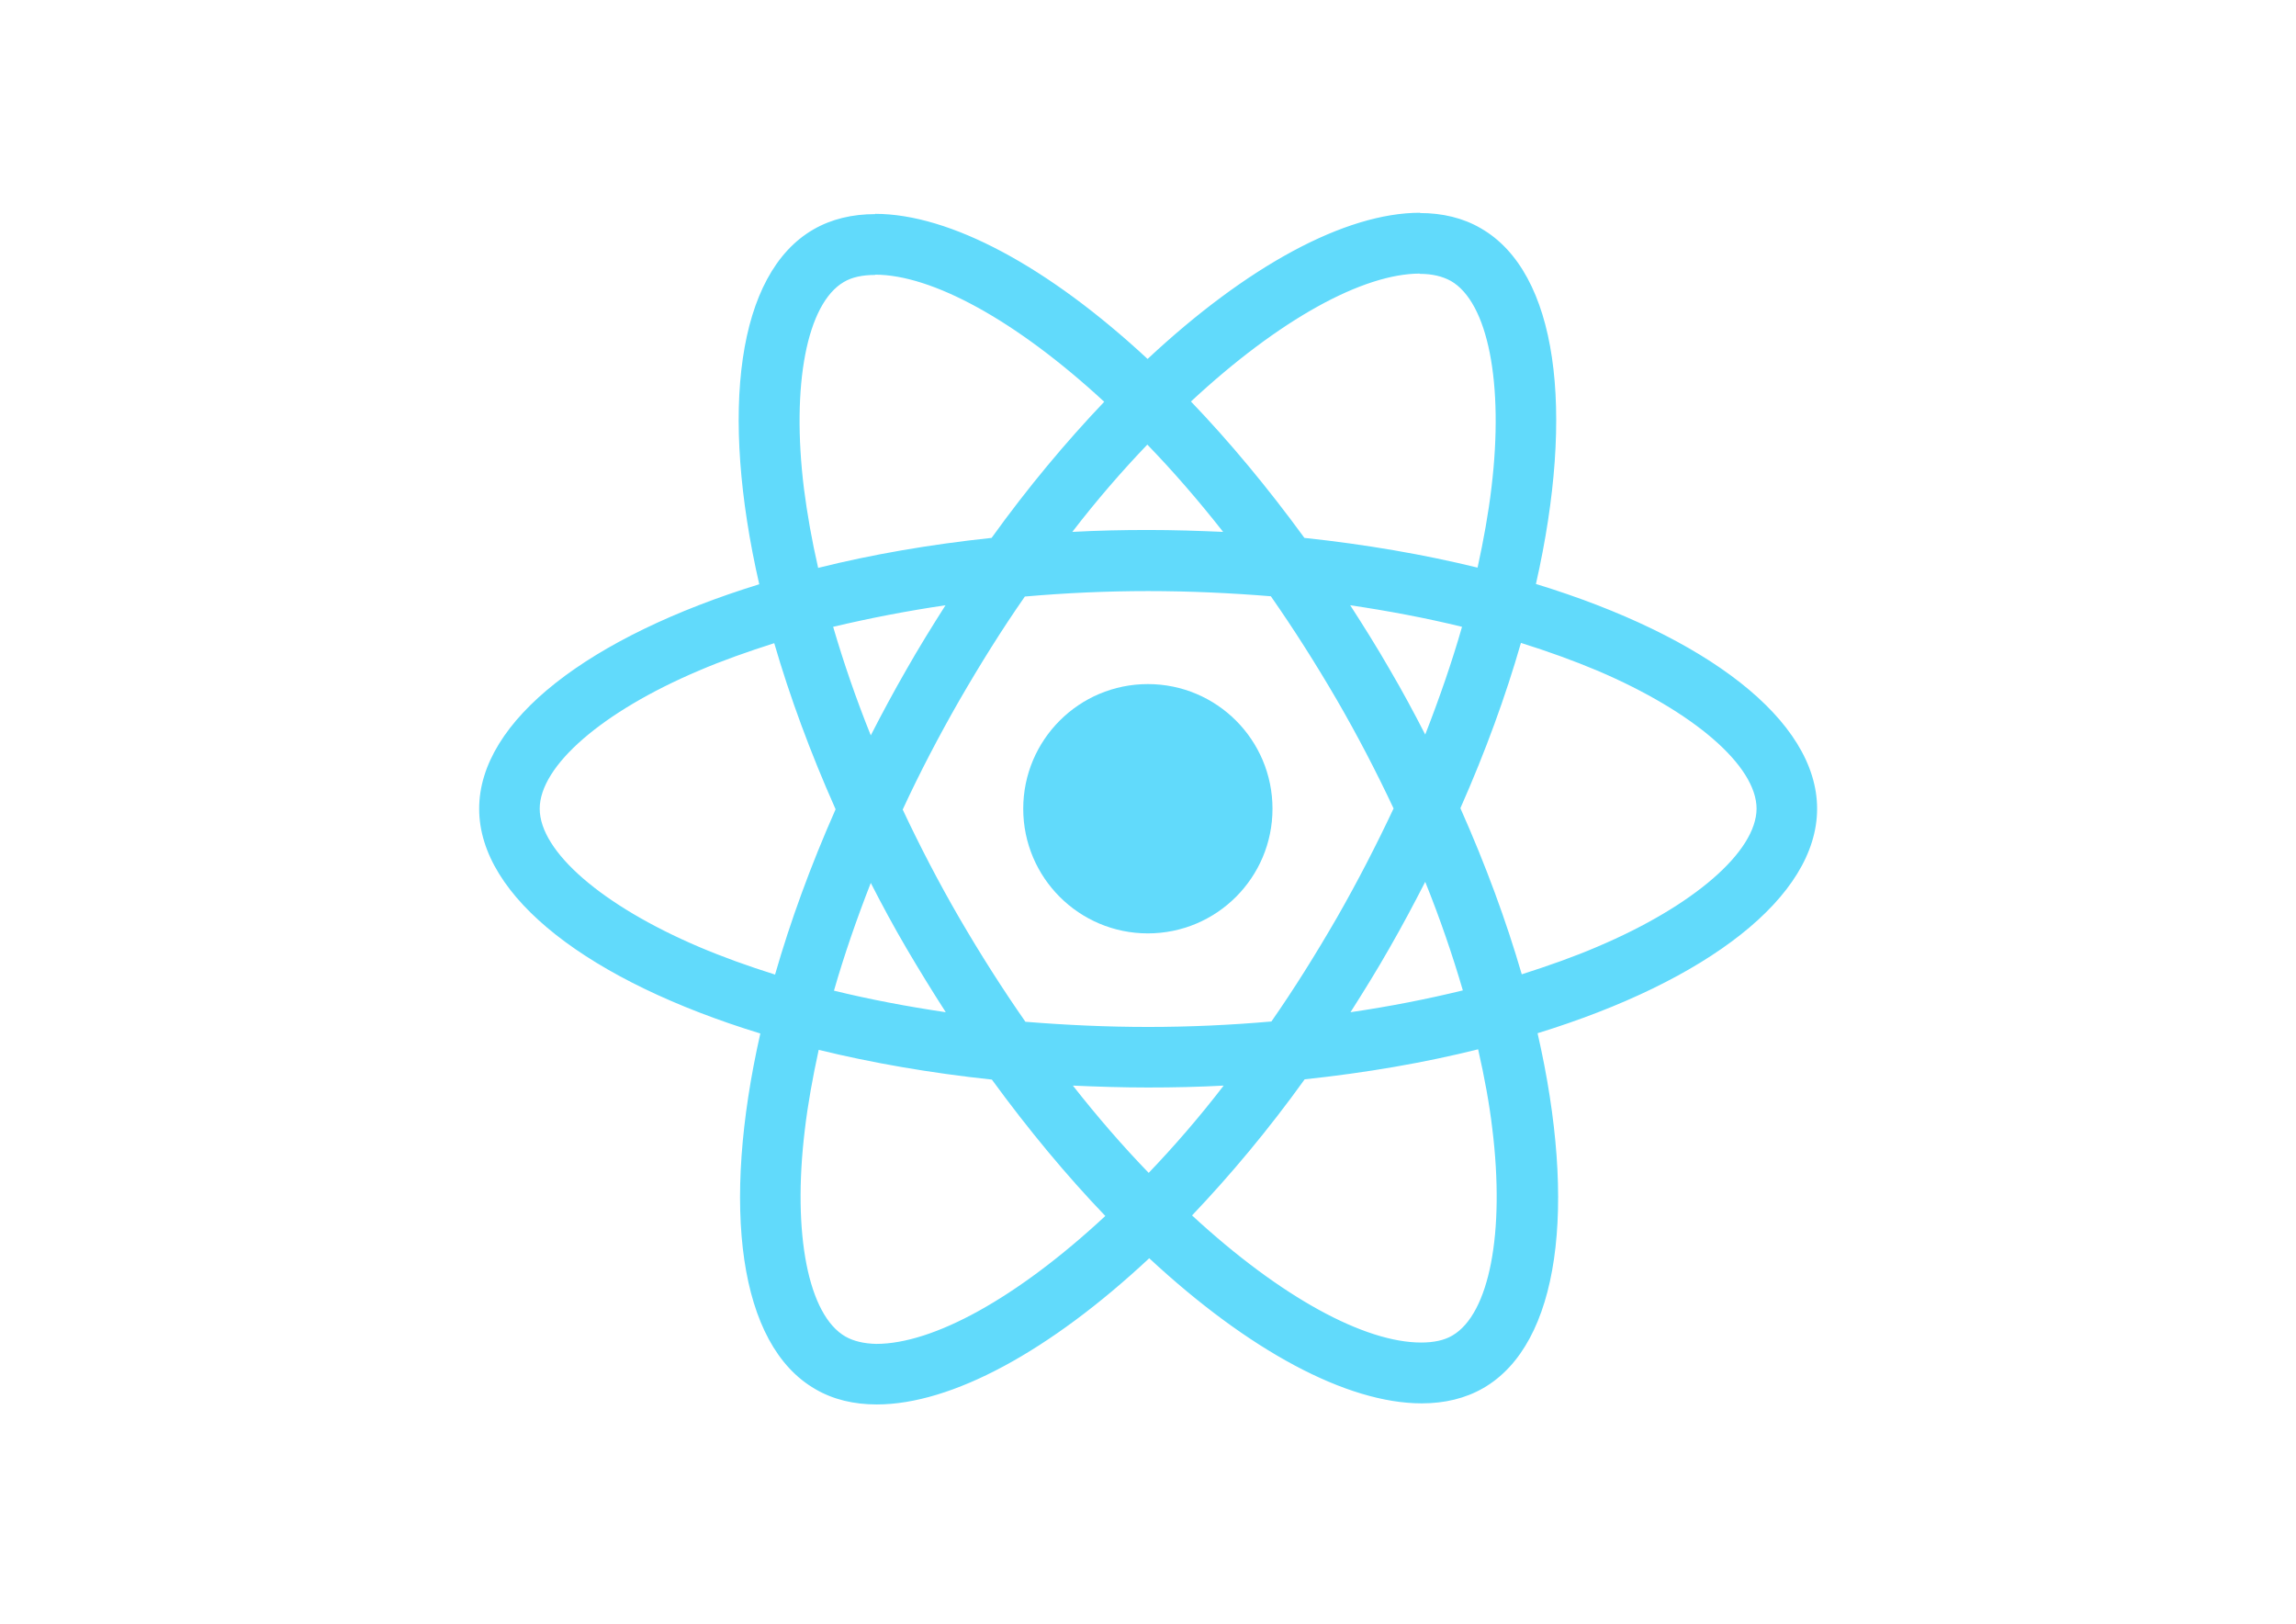
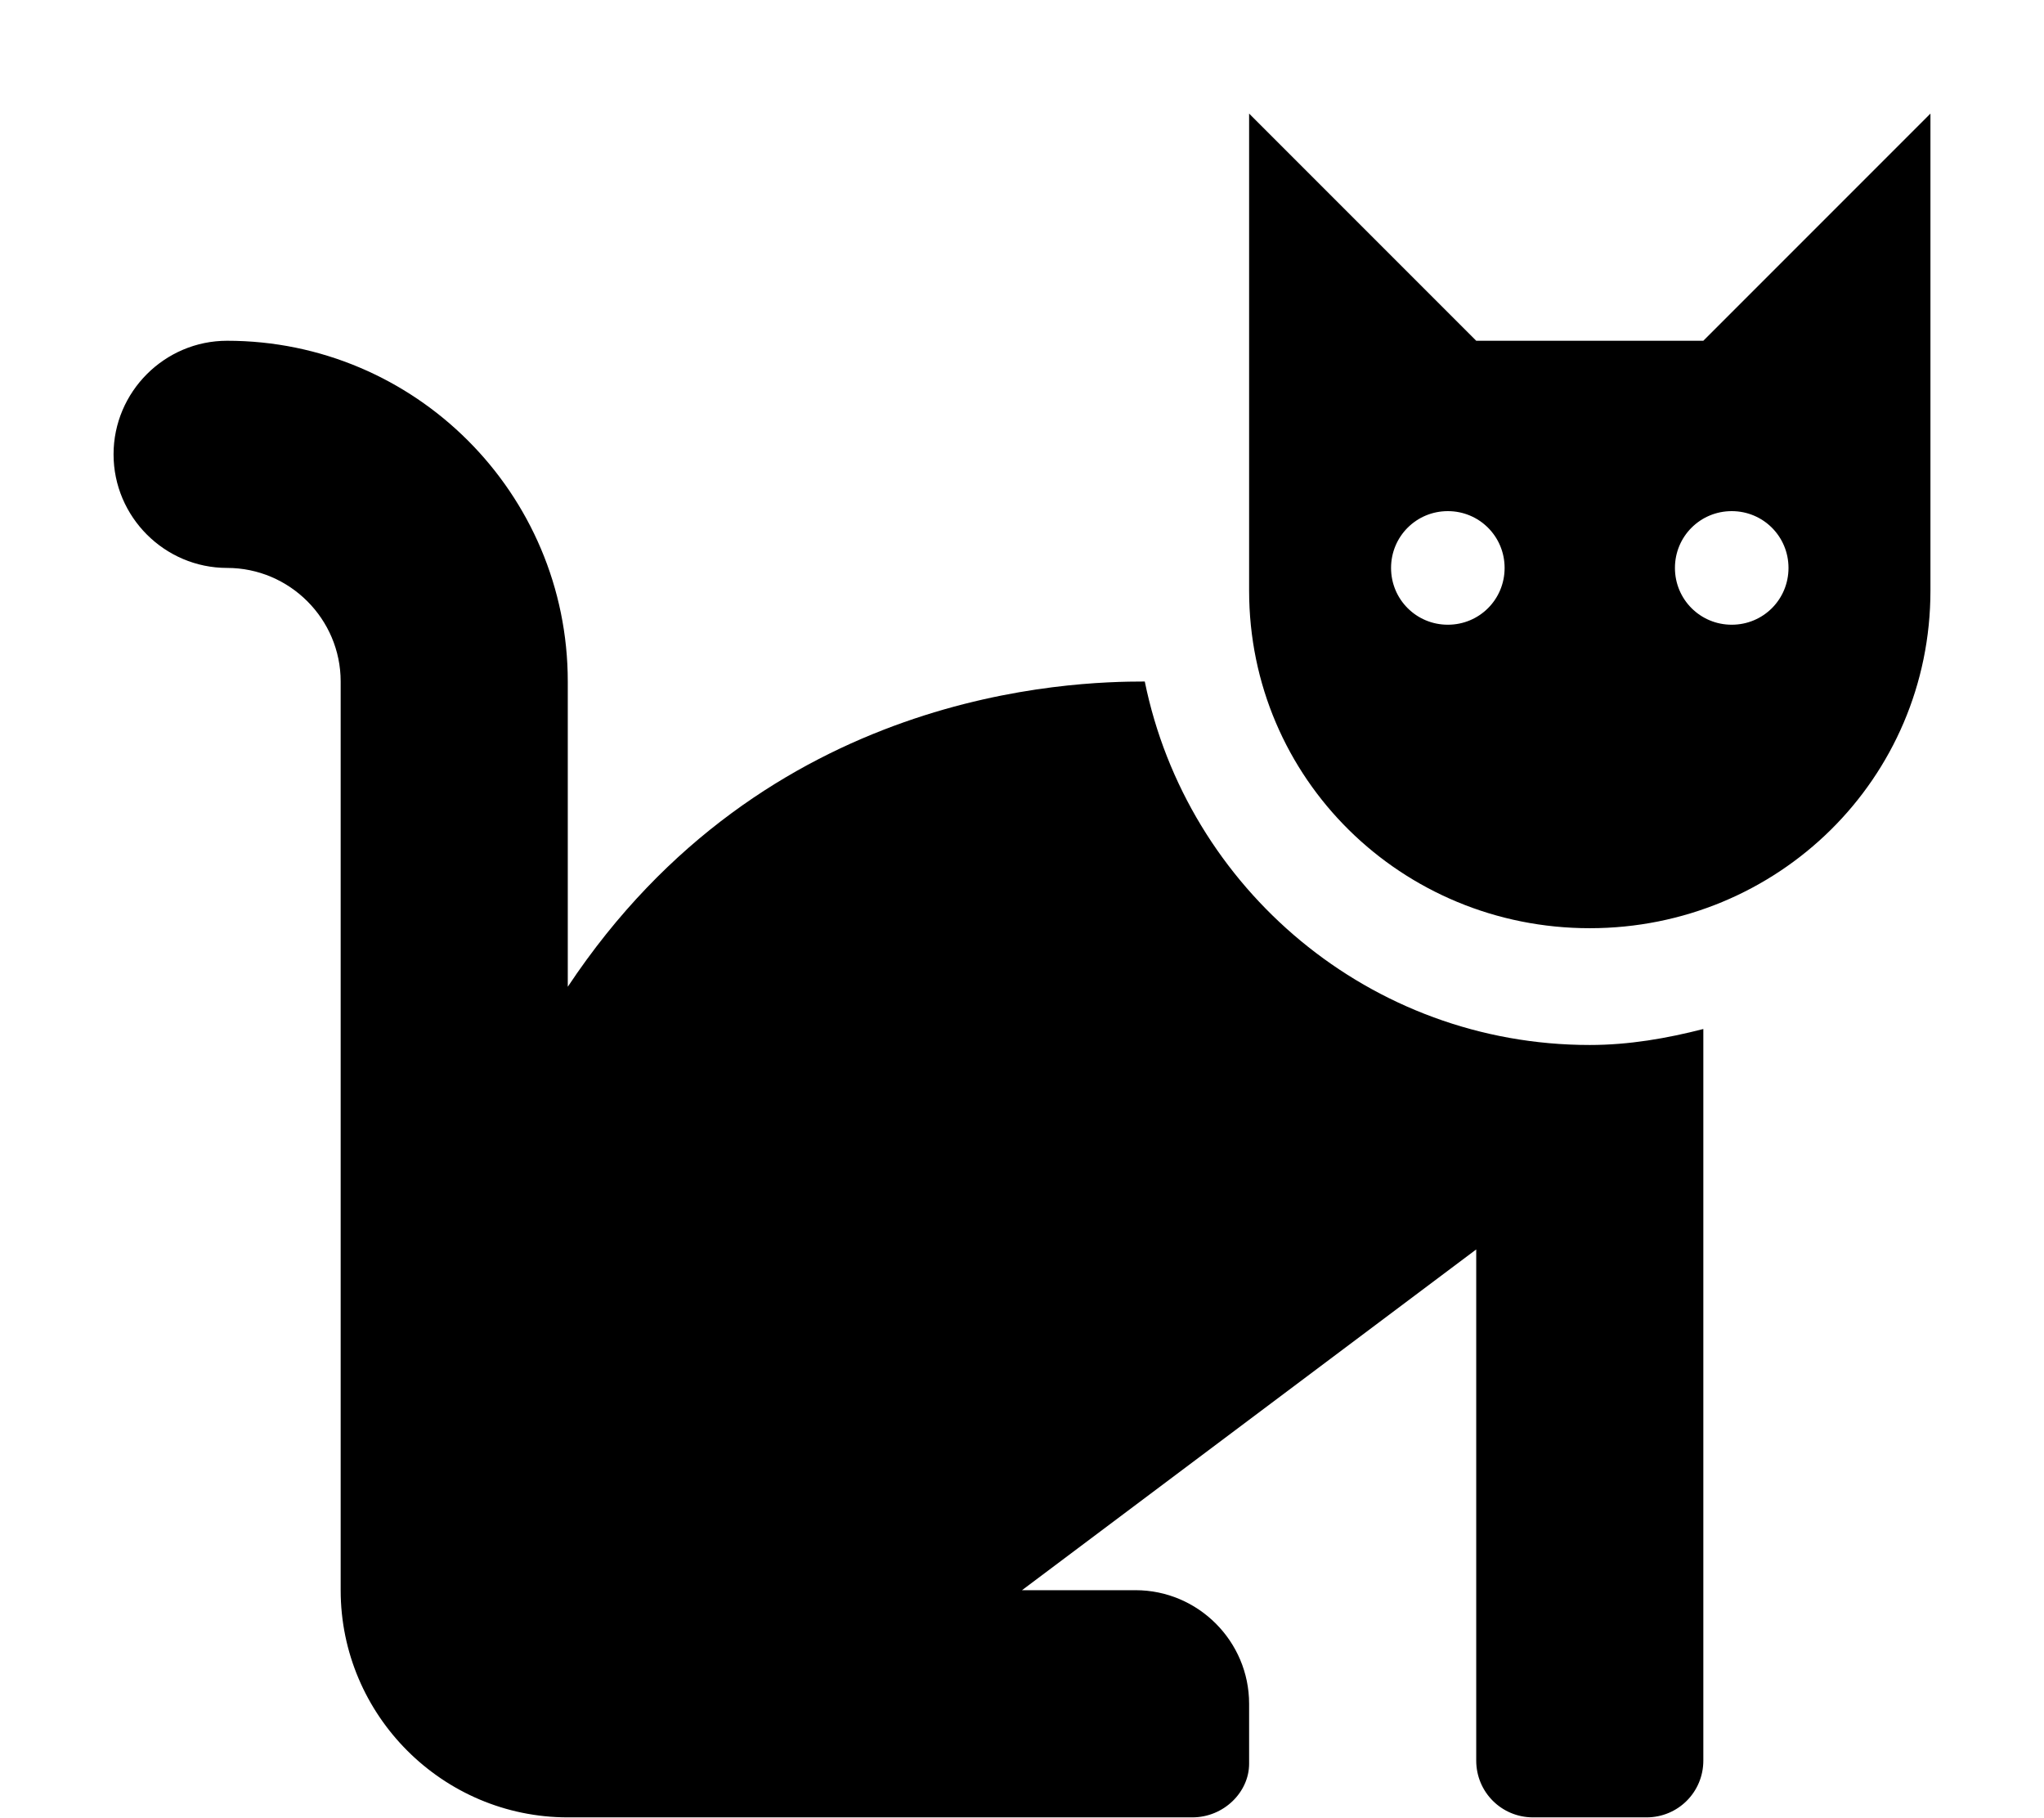
- <svg xmlns="http://www.w3.org/2000/svg" viewBox="0 0 841.9 595.3">
-   <g fill="#61DAFB">
-     <path d="M666.3 296.5c0-32.5-40.7-63.3-103.1-82.4 14.4-63.6 8-114.2-20.2-130.4-6.5-3.8-14.1-5.6-22.4-5.6v22.3c4.6 0 8.3.9 11.4 2.6 13.6 7.8 19.5 37.5 14.9 75.7-1.1 9.4-2.9 19.3-5.1 29.4-19.6-4.8-41-8.5-63.5-10.9-13.5-18.5-27.5-35.3-41.6-50 32.6-30.3 63.2-46.9 84-46.9V78c-27.5 0-63.5 19.6-99.9 53.6-36.4-33.8-72.4-53.2-99.9-53.2v22.3c20.7 0 51.4 16.5 84 46.6-14 14.7-28 31.4-41.3 49.9-22.6 2.4-44 6.1-63.6 11-2.3-10-4-19.7-5.2-29-4.7-38.2 1.1-67.9 14.6-75.8 3-1.8 6.9-2.6 11.5-2.6V78.5c-8.4 0-16 1.8-22.6 5.6-28.1 16.2-34.4 66.7-19.9 130.1-62.2 19.2-102.7 49.9-102.7 82.3 0 32.5 40.7 63.3 103.1 82.4-14.4 63.6-8 114.2 20.2 130.4 6.5 3.8 14.1 5.6 22.5 5.6 27.5 0 63.5-19.6 99.9-53.6 36.4 33.8 72.4 53.2 99.9 53.2 8.4 0 16-1.8 22.6-5.6 28.1-16.2 34.4-66.7 19.9-130.1 62-19.1 102.5-49.9 102.5-82.3zm-130.2-66.7c-3.7 12.9-8.3 26.2-13.5 39.5-4.1-8-8.4-16-13.1-24-4.6-8-9.5-15.8-14.4-23.4 14.2 2.1 27.9 4.7 41 7.9zm-45.8 106.5c-7.8 13.5-15.8 26.3-24.1 38.2-14.9 1.3-30 2-45.2 2-15.1 0-30.2-.7-45-1.9-8.3-11.9-16.4-24.6-24.2-38-7.6-13.1-14.5-26.4-20.8-39.8 6.2-13.4 13.2-26.8 20.7-39.9 7.8-13.5 15.8-26.3 24.1-38.2 14.9-1.3 30-2 45.2-2 15.1 0 30.2.7 45 1.9 8.3 11.9 16.4 24.6 24.2 38 7.6 13.1 14.5 26.4 20.8 39.8-6.3 13.4-13.2 26.8-20.7 39.9zm32.3-13c5.4 13.4 10 26.8 13.8 39.8-13.1 3.2-26.9 5.9-41.2 8 4.9-7.7 9.8-15.6 14.4-23.7 4.6-8 8.9-16.1 13-24.1zM421.2 430c-9.3-9.6-18.6-20.3-27.8-32 9 .4 18.2.7 27.5.7 9.4 0 18.7-.2 27.8-.7-9 11.7-18.3 22.4-27.5 32zm-74.4-58.9c-14.2-2.1-27.9-4.7-41-7.9 3.7-12.9 8.3-26.2 13.5-39.5 4.1 8 8.4 16 13.1 24 4.7 8 9.5 15.8 14.4 23.4zM420.7 163c9.3 9.6 18.6 20.3 27.8 32-9-.4-18.2-.7-27.5-.7-9.4 0-18.7.2-27.8.7 9-11.7 18.3-22.4 27.5-32zm-74 58.9c-4.9 7.7-9.8 15.6-14.4 23.7-4.6 8-8.9 16-13 24-5.4-13.4-10-26.8-13.8-39.8 13.1-3.1 26.9-5.8 41.2-7.9zm-90.5 125.2c-35.4-15.1-58.3-34.9-58.3-50.6 0-15.7 22.9-35.6 58.3-50.6 8.6-3.7 18-7 27.7-10.1 5.7 19.6 13.2 40 22.5 60.9-9.2 20.8-16.6 41.1-22.2 60.6-9.9-3.1-19.3-6.5-28-10.2zM310 490c-13.6-7.8-19.5-37.5-14.9-75.7 1.1-9.4 2.9-19.3 5.1-29.4 19.6 4.8 41 8.5 63.5 10.9 13.5 18.5 27.5 35.3 41.6 50-32.6 30.3-63.2 46.9-84 46.9-4.5-.1-8.3-1-11.3-2.7zm237.2-76.2c4.7 38.2-1.1 67.9-14.6 75.8-3 1.8-6.9 2.6-11.5 2.6-20.7 0-51.4-16.5-84-46.6 14-14.7 28-31.4 41.3-49.9 22.6-2.4 44-6.1 63.6-11 2.3 10.1 4.1 19.8 5.2 29.1zm38.5-66.7c-8.6 3.7-18 7-27.7 10.1-5.7-19.6-13.2-40-22.5-60.9 9.2-20.8 16.6-41.1 22.2-60.6 9.9 3.1 19.3 6.5 28.1 10.2 35.4 15.1 58.3 34.9 58.3 50.6-.1 15.7-23 35.6-58.4 50.6zM320.8 78.4z" />
-     <circle cx="420.9" cy="296.5" r="45.7" />
-     <path d="M520.5 78.1z" />
-   </g>
+ <svg xmlns="http://www.w3.org/2000/svg" viewBox="0 0 576 512">
+   <path d="M322.6 192C302.4 192 215.8 194 160 278V192c0-53-43-96-96-96C46.38 96 32 110.4 32 128s14.38 32 32 32s32 14.38 32 32v256c0 35.25 28.75 64 64 64h176c8.875 0 16-7.125 16-15.1V480c0-17.62-14.38-32-32-32h-32l128-96v144c0 8.875 7.125 16 16 16h32c8.875 0 16-7.125 16-16V289.9c-10.25 2.625-20.88 4.5-32 4.5C386.2 294.4 334.5 250.4 322.6 192zM480 96h-64l-64-64v134.4c0 53 43 95.1 96 95.1s96-42.1 96-95.1V32L480 96zM408 176c-8.875 0-16-7.125-16-16s7.125-16 16-16s16 7.125 16 16S416.9 176 408 176zM488 176c-8.875 0-16-7.125-16-16s7.125-16 16-16s16 7.125 16 16S496.9 176 488 176z" />
</svg>
